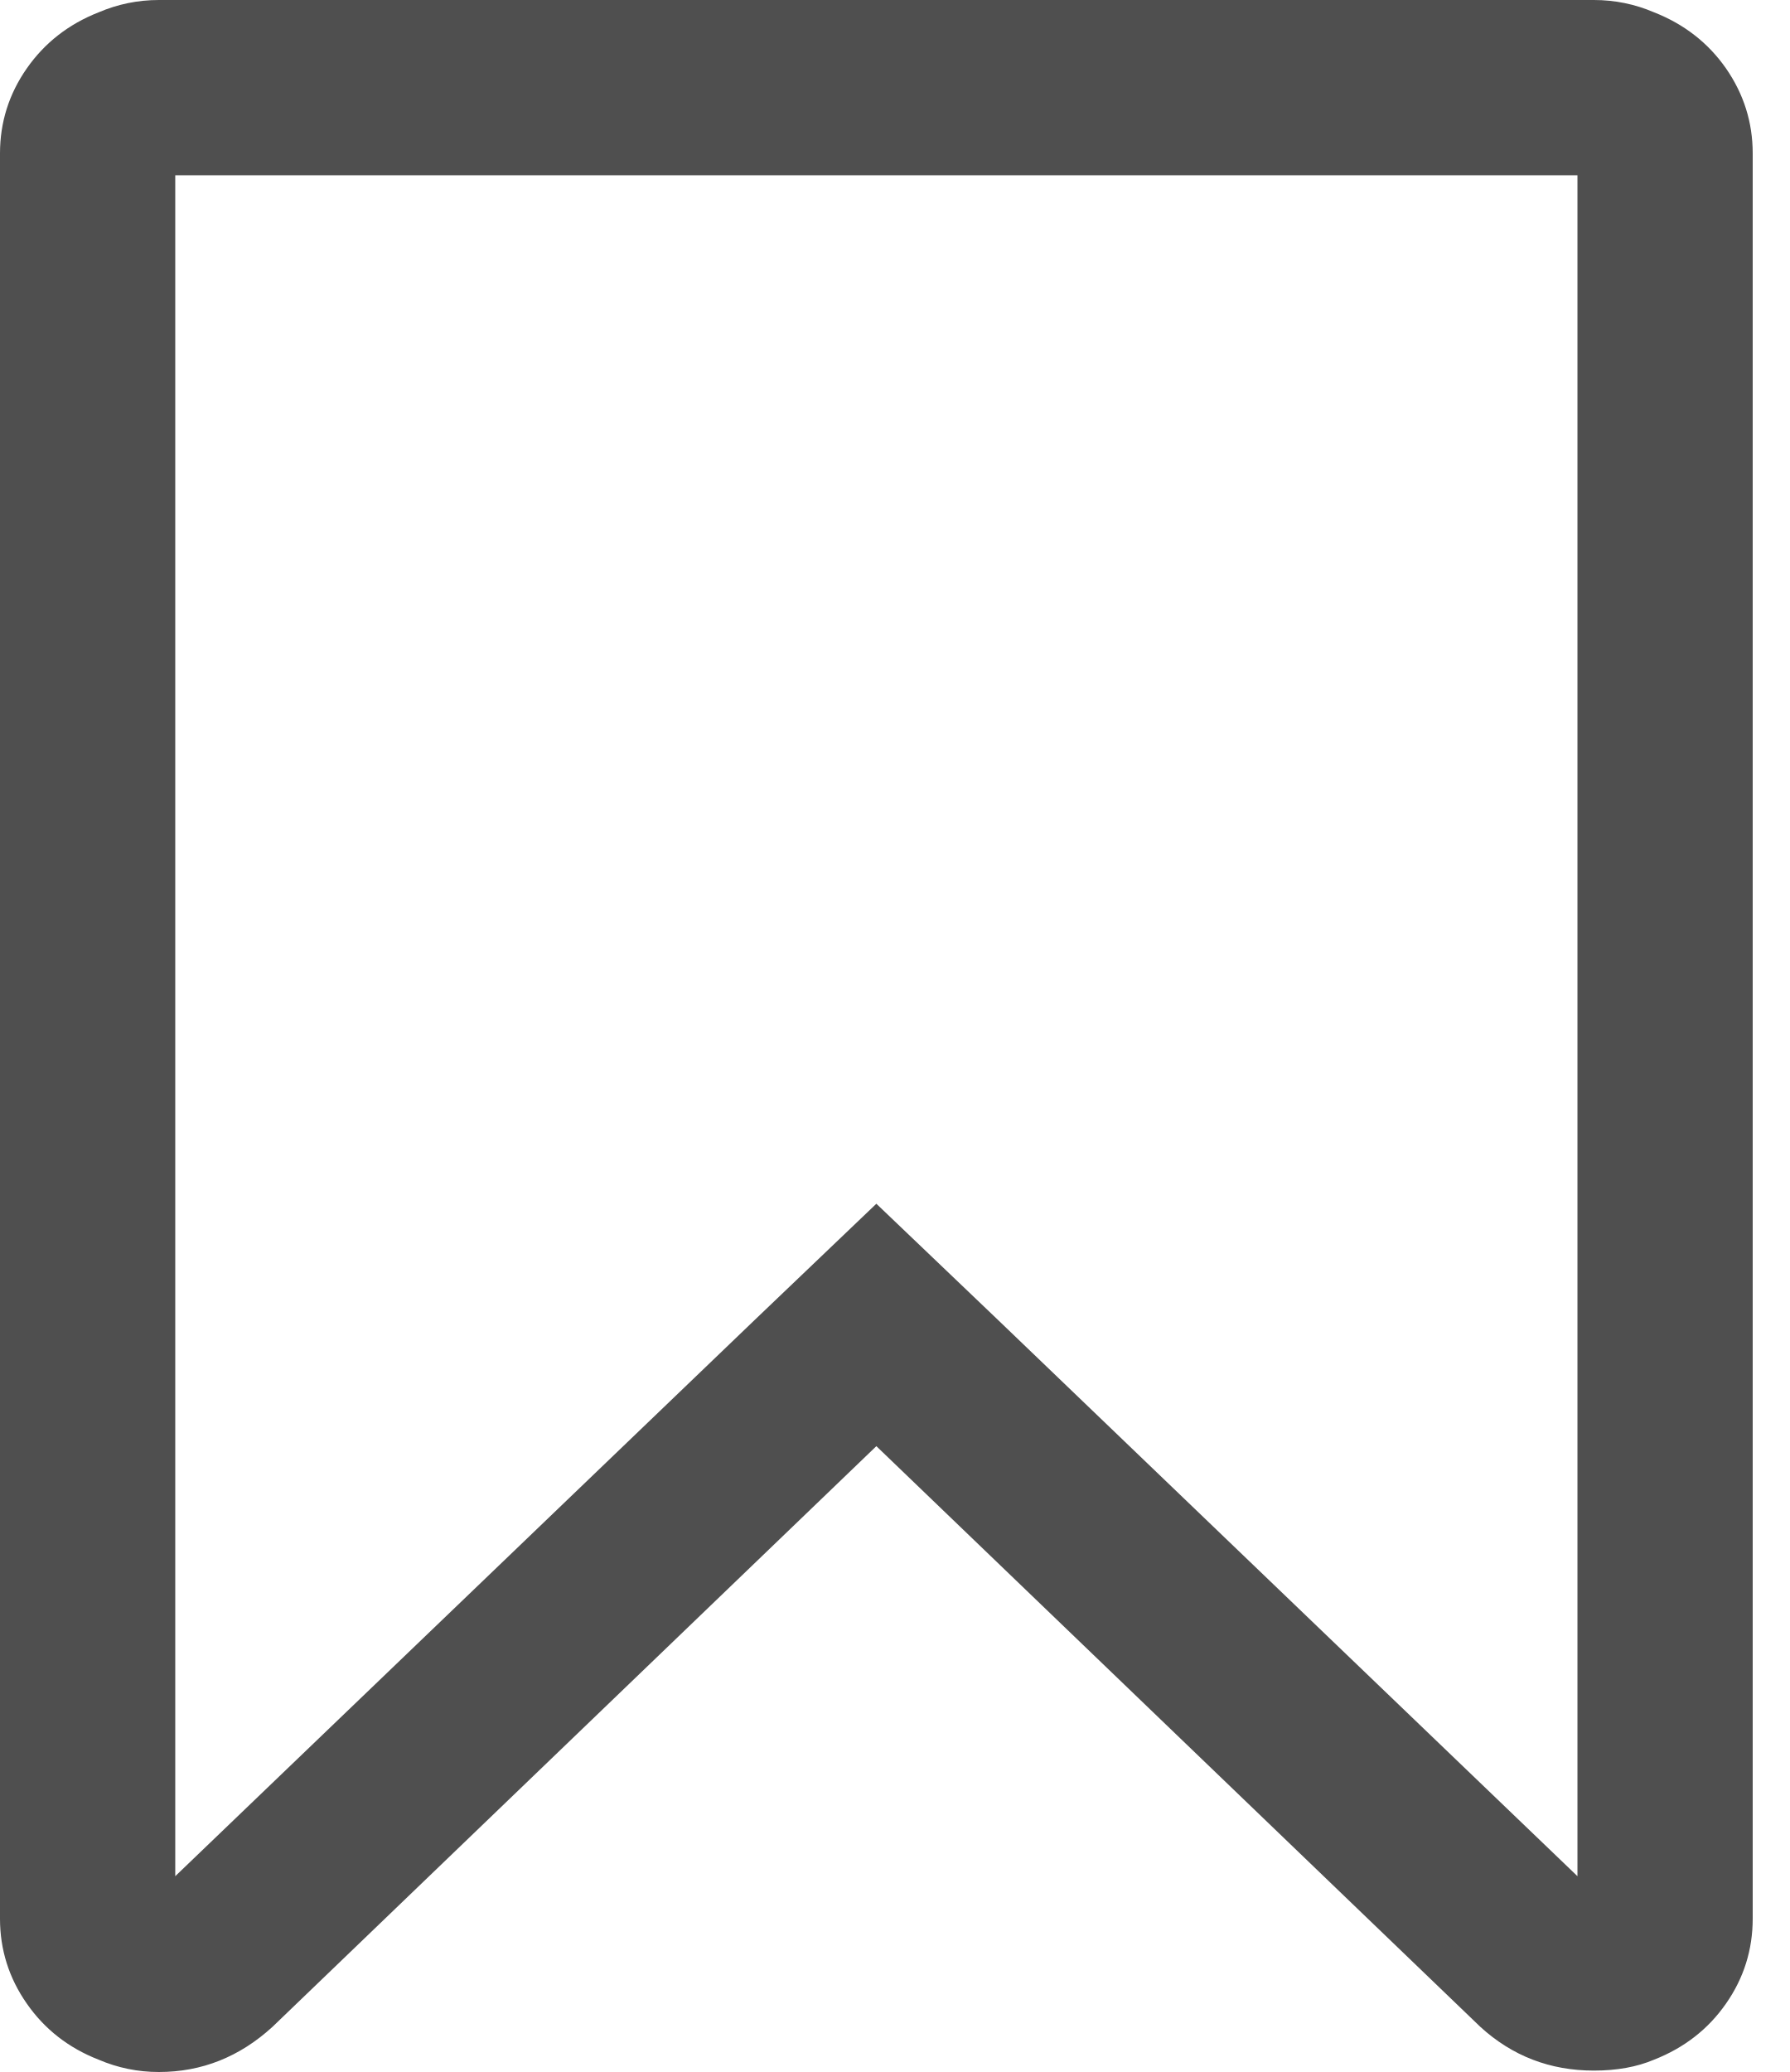
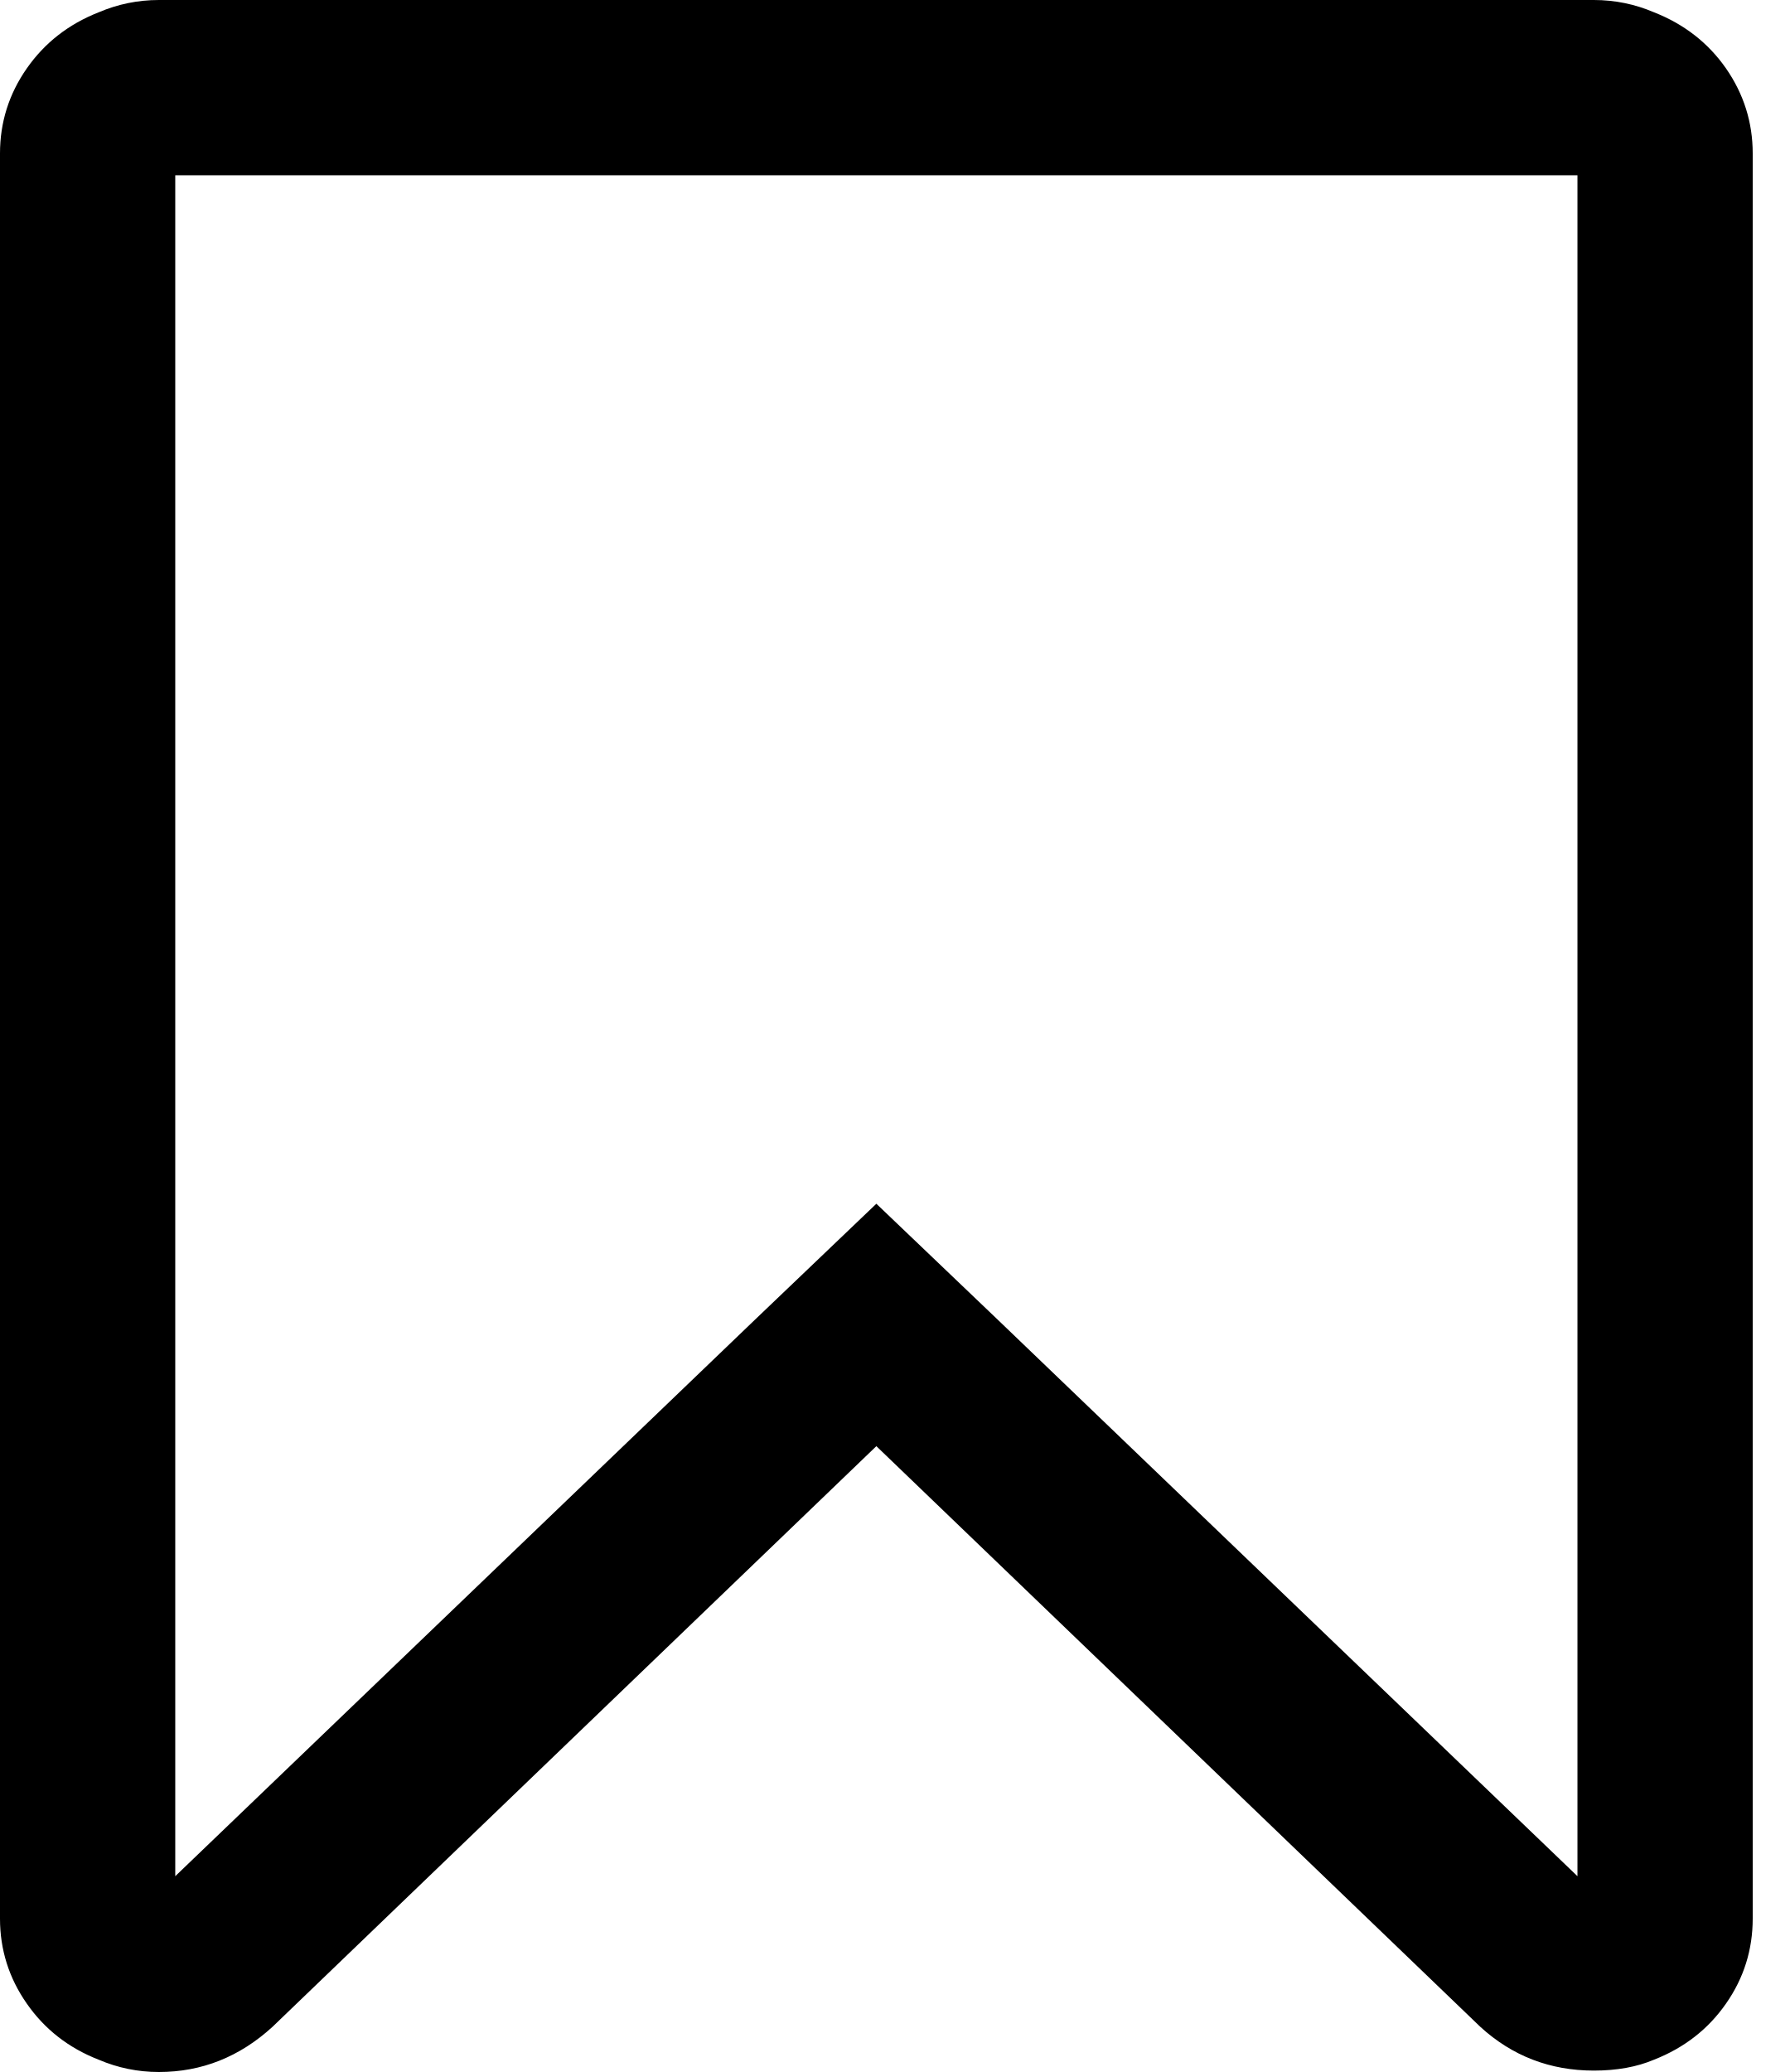
- <svg xmlns="http://www.w3.org/2000/svg" width="19" height="22" viewBox="0 0 19 22" fill="none">
-   <path d="M18.329 0.727C18.14 0.456 17.885 0.257 17.565 0.131C17.362 0.044 17.148 0 16.925 0V0H1.687C1.464 0 1.251 0.044 1.047 0.131C0.727 0.257 0.473 0.456 0.284 0.727C0.095 0.998 0 1.299 0 1.629V20.372C0 20.701 0.095 21.002 0.284 21.273C0.473 21.545 0.727 21.744 1.047 21.869C1.25 21.956 1.464 22 1.687 22C2.142 22 2.544 21.84 2.894 21.52L9.306 15.355L15.719 21.52C16.058 21.83 16.46 21.985 16.925 21.985C17.168 21.985 17.381 21.947 17.565 21.869C17.885 21.743 18.14 21.545 18.329 21.273C18.518 21.002 18.612 20.701 18.612 20.371V1.629C18.612 1.299 18.517 0.999 18.329 0.727ZM16.751 19.921L10.6 14.017L9.306 12.781L8.012 14.017L1.861 19.921V1.861H16.751V19.921Z" fill="#4F4F4F" />
+ <svg xmlns="http://www.w3.org/2000/svg" width="19" height="22" viewBox="0 0 19 22">
+   <path d="M18.329 0.727C18.14 0.456 17.885 0.257 17.565 0.131C17.362 0.044 17.148 0 16.925 0V0H1.687C1.464 0 1.251 0.044 1.047 0.131C0.727 0.257 0.473 0.456 0.284 0.727C0.095 0.998 0 1.299 0 1.629V20.372C0 20.701 0.095 21.002 0.284 21.273C0.473 21.545 0.727 21.744 1.047 21.869C1.25 21.956 1.464 22 1.687 22C2.142 22 2.544 21.84 2.894 21.52L9.306 15.355L15.719 21.52C16.058 21.83 16.46 21.985 16.925 21.985C17.168 21.985 17.381 21.947 17.565 21.869C17.885 21.743 18.14 21.545 18.329 21.273C18.518 21.002 18.612 20.701 18.612 20.371V1.629C18.612 1.299 18.517 0.999 18.329 0.727ZM16.751 19.921L10.6 14.017L9.306 12.781L8.012 14.017L1.861 19.921V1.861H16.751V19.921Z" />
</svg>
